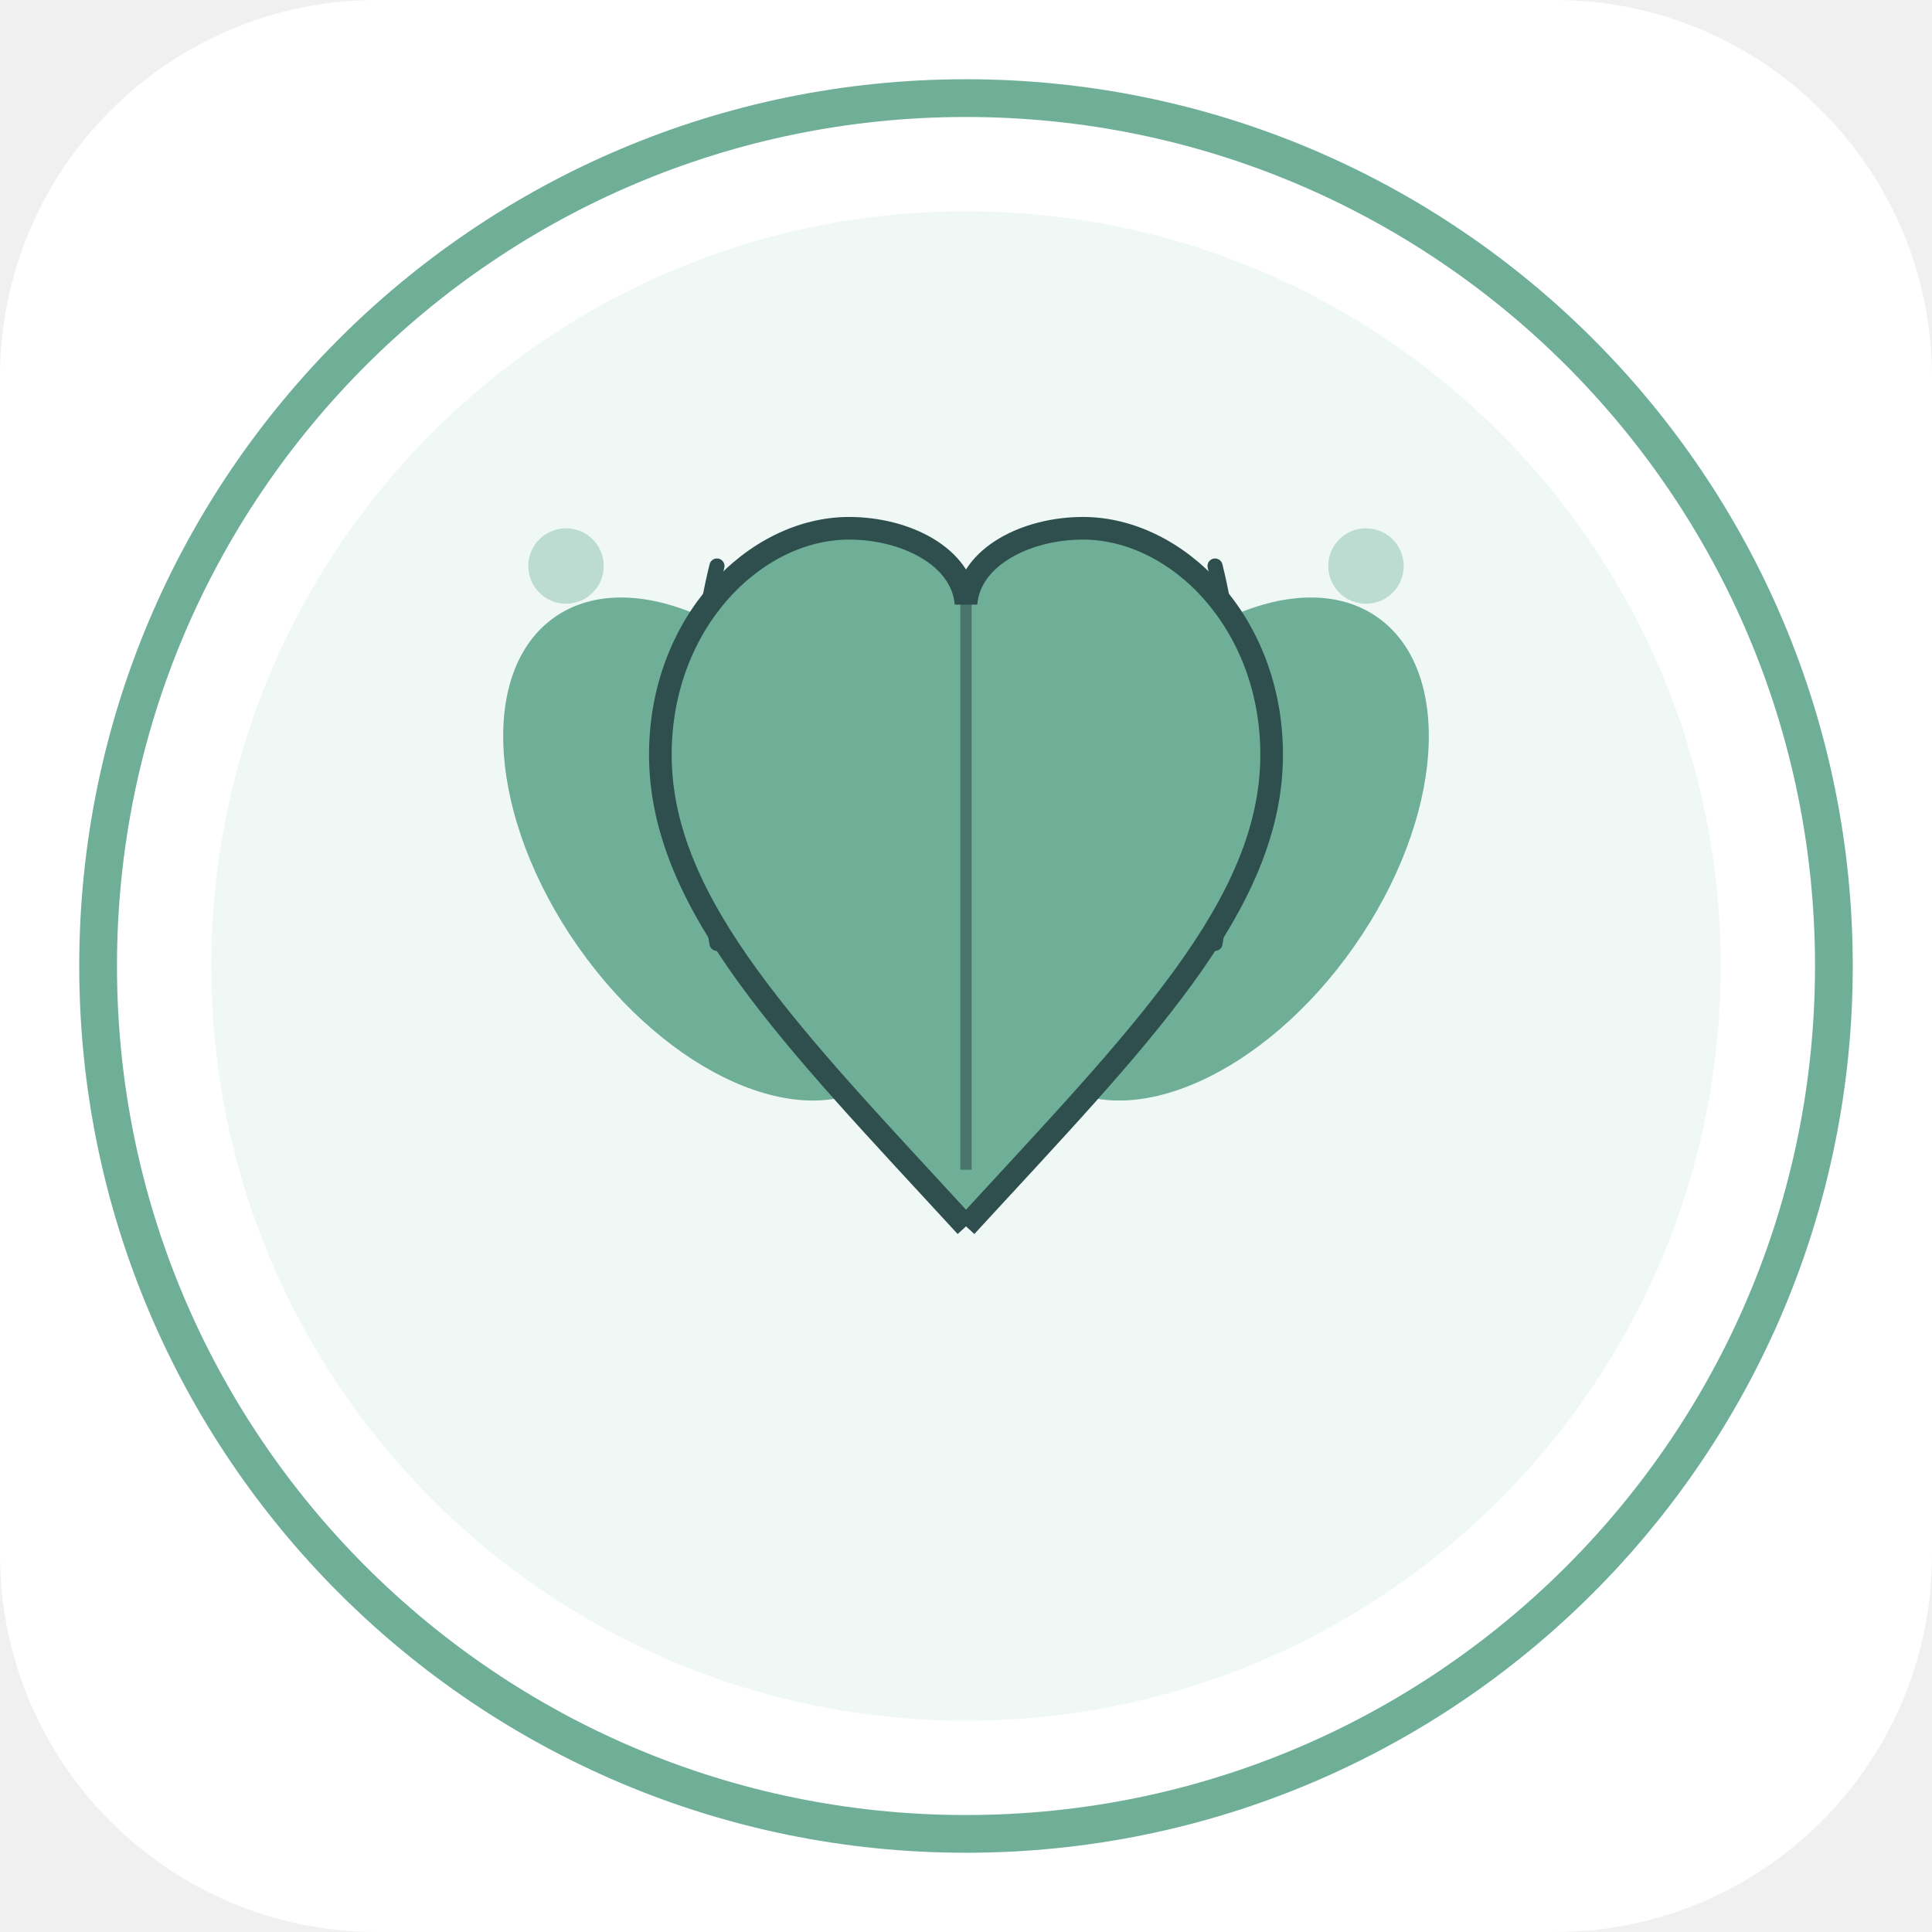
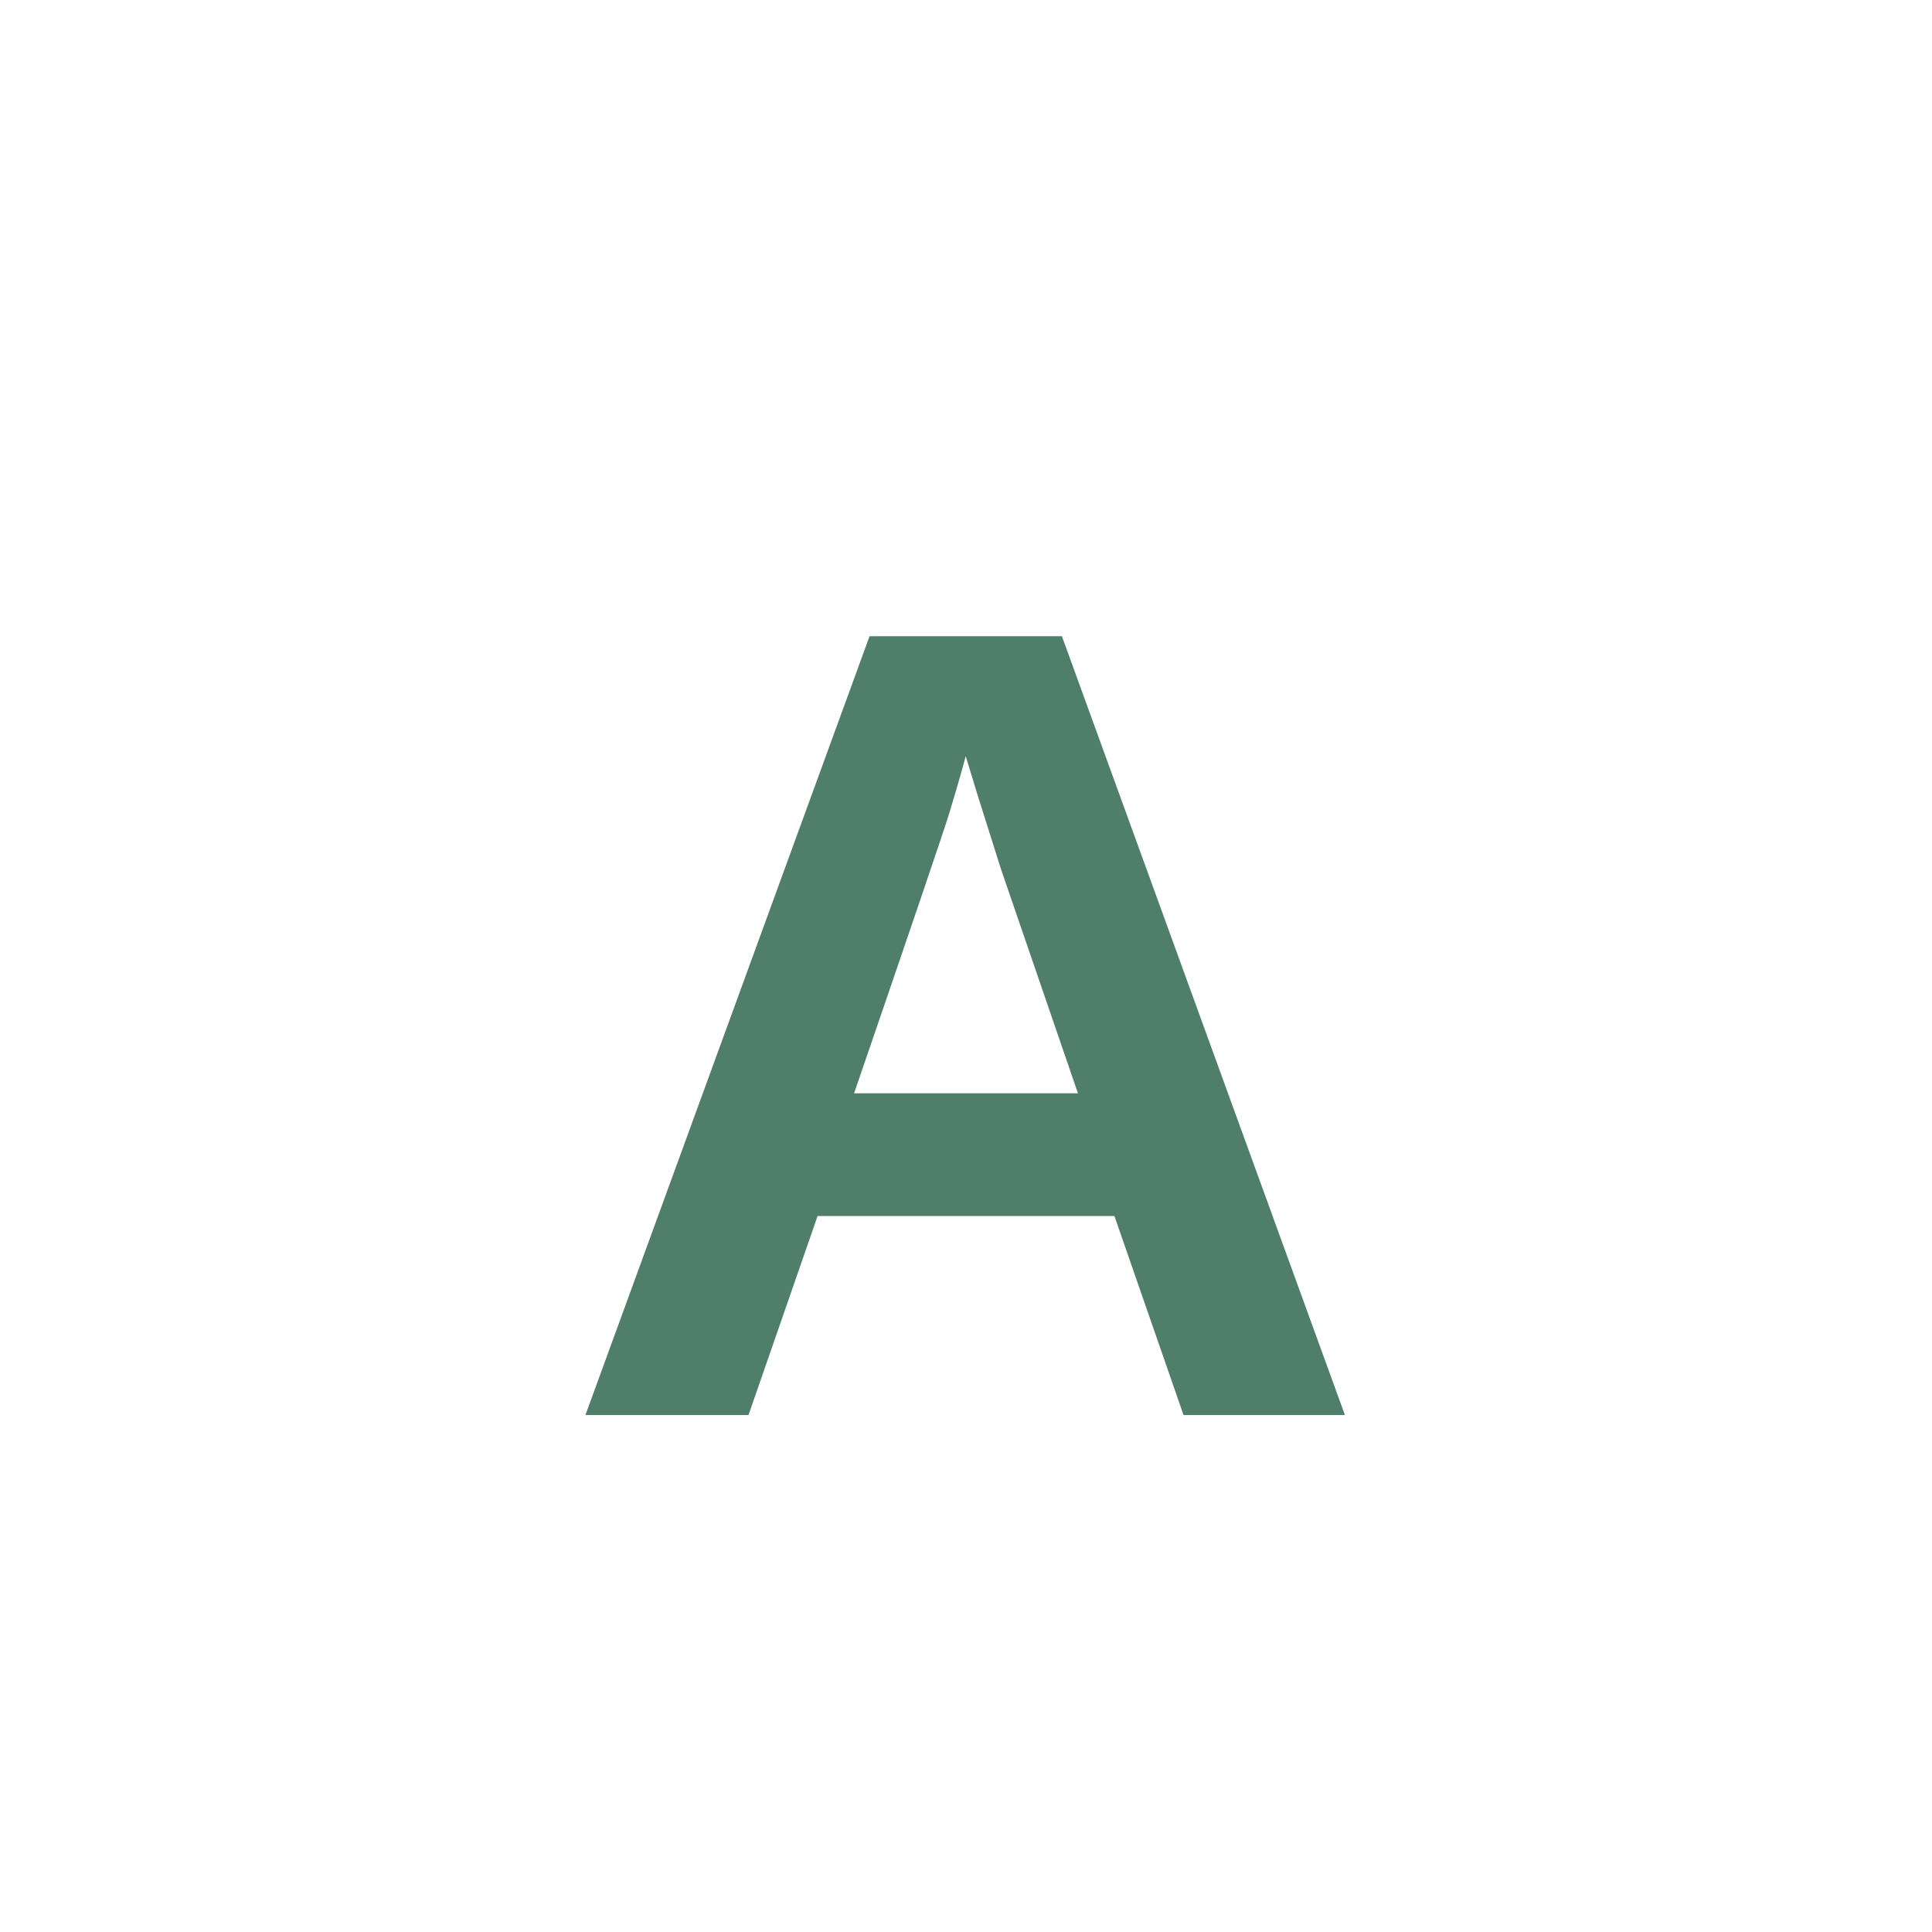
<svg xmlns="http://www.w3.org/2000/svg" viewBox="0 0 1024 1024">
-   <rect width="1024" height="1024" fill="#ffffff" rx="200" />
-   <circle cx="512" cy="512" r="460" fill="none" stroke="#6FAF98" stroke-width="20" />
-   <circle cx="512" cy="512" r="400" fill="#f0f8f6" />
-   <g>
-     <ellipse cx="380" cy="450" rx="90" ry="150" fill="#6FAF98" transform="rotate(-35 380 450)" />
-     <path d="M 380 300 Q 360 380 380 500" stroke="#2f4f4f" stroke-width="8" fill="none" stroke-linecap="round" />
-   </g>
-   <g>
-     <ellipse cx="644" cy="450" rx="90" ry="150" fill="#6FAF98" transform="rotate(35 644 450)" />
-     <path d="M 644 300 Q 664 380 644 500" stroke="#2f4f4f" stroke-width="8" fill="none" stroke-linecap="round" />
-   </g>
-   <g>
-     <path d="M 512 650 C 420 550 350 480 350 400 C 350 330 400 280 450 280 C 480 280 510 295 512 320 C 514 295 544 280 574 280 C 624 280 674 330 674 400 C 674 480 604 550 512 650" fill="#6FAF98" stroke="#2f4f4f" stroke-width="12" />
-   </g>
-   <path d="M 512 320 L 512 620" stroke="#2f4f4f" stroke-width="6" opacity="0.6" />
-   <circle cx="300" cy="300" r="20" fill="#6FAF98" opacity="0.4" />
-   <circle cx="724" cy="300" r="20" fill="#6FAF98" opacity="0.4" />
+   <rect width="1024" height="1024" fill="white" />
+   <text x="512" y="750" font-size="600" font-weight="bold" font-family="Arial, sans-serif" fill="#4f7f6b" text-anchor="middle">A</text>
</svg>
